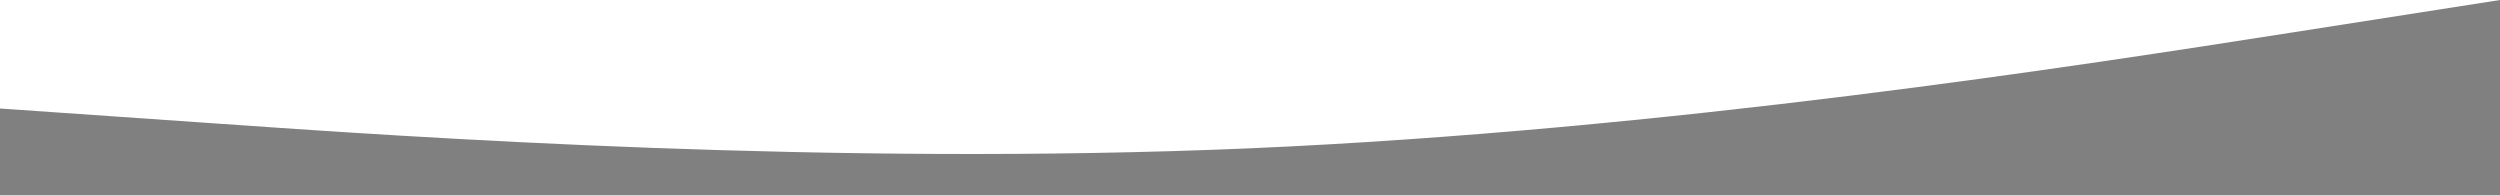
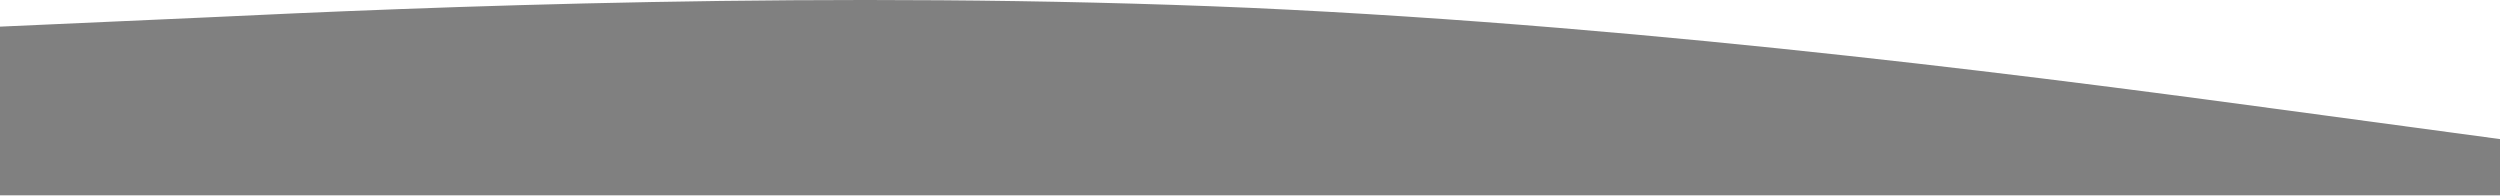
<svg xmlns="http://www.w3.org/2000/svg" viewBox="0 0 1280 100" version="1.1" id="svg4" width="1280" height="100">
  <defs id="defs8" />
-   <path fill="#7cafa3" fill-opacity="1" d="m 0,55.556 106.667,7.396 C 213.333,70.486 426.667,85.069 640,75.938 853.333,66.667 1066.667,33.333 1173.333,16.667 L 1280,0 v 100 h -106.667 c -106.667,0 -320,0 -533.333,0 -213.333,0 -426.667,0 -533.333,0 H 0 Z" id="path2" style="stroke-width:0.556;fill:#808080" />
+   <path fill="#7cafa3" fill-opacity="1" d="M 0,13.638 106.667,8.87 C 213.333,3.742 426.667,-5.254 640,4.012 853.333,13.638 1066.667,42.425 1173.333,56.819 L 1280,71.213 V 100 h -106.667 c -106.667,0 -320,0 -533.333,0 -213.333,0 -426.667,0 -533.333,0 H 0 Z" id="path2" style="fill:#808080;stroke-width:0.556" />
</svg>
